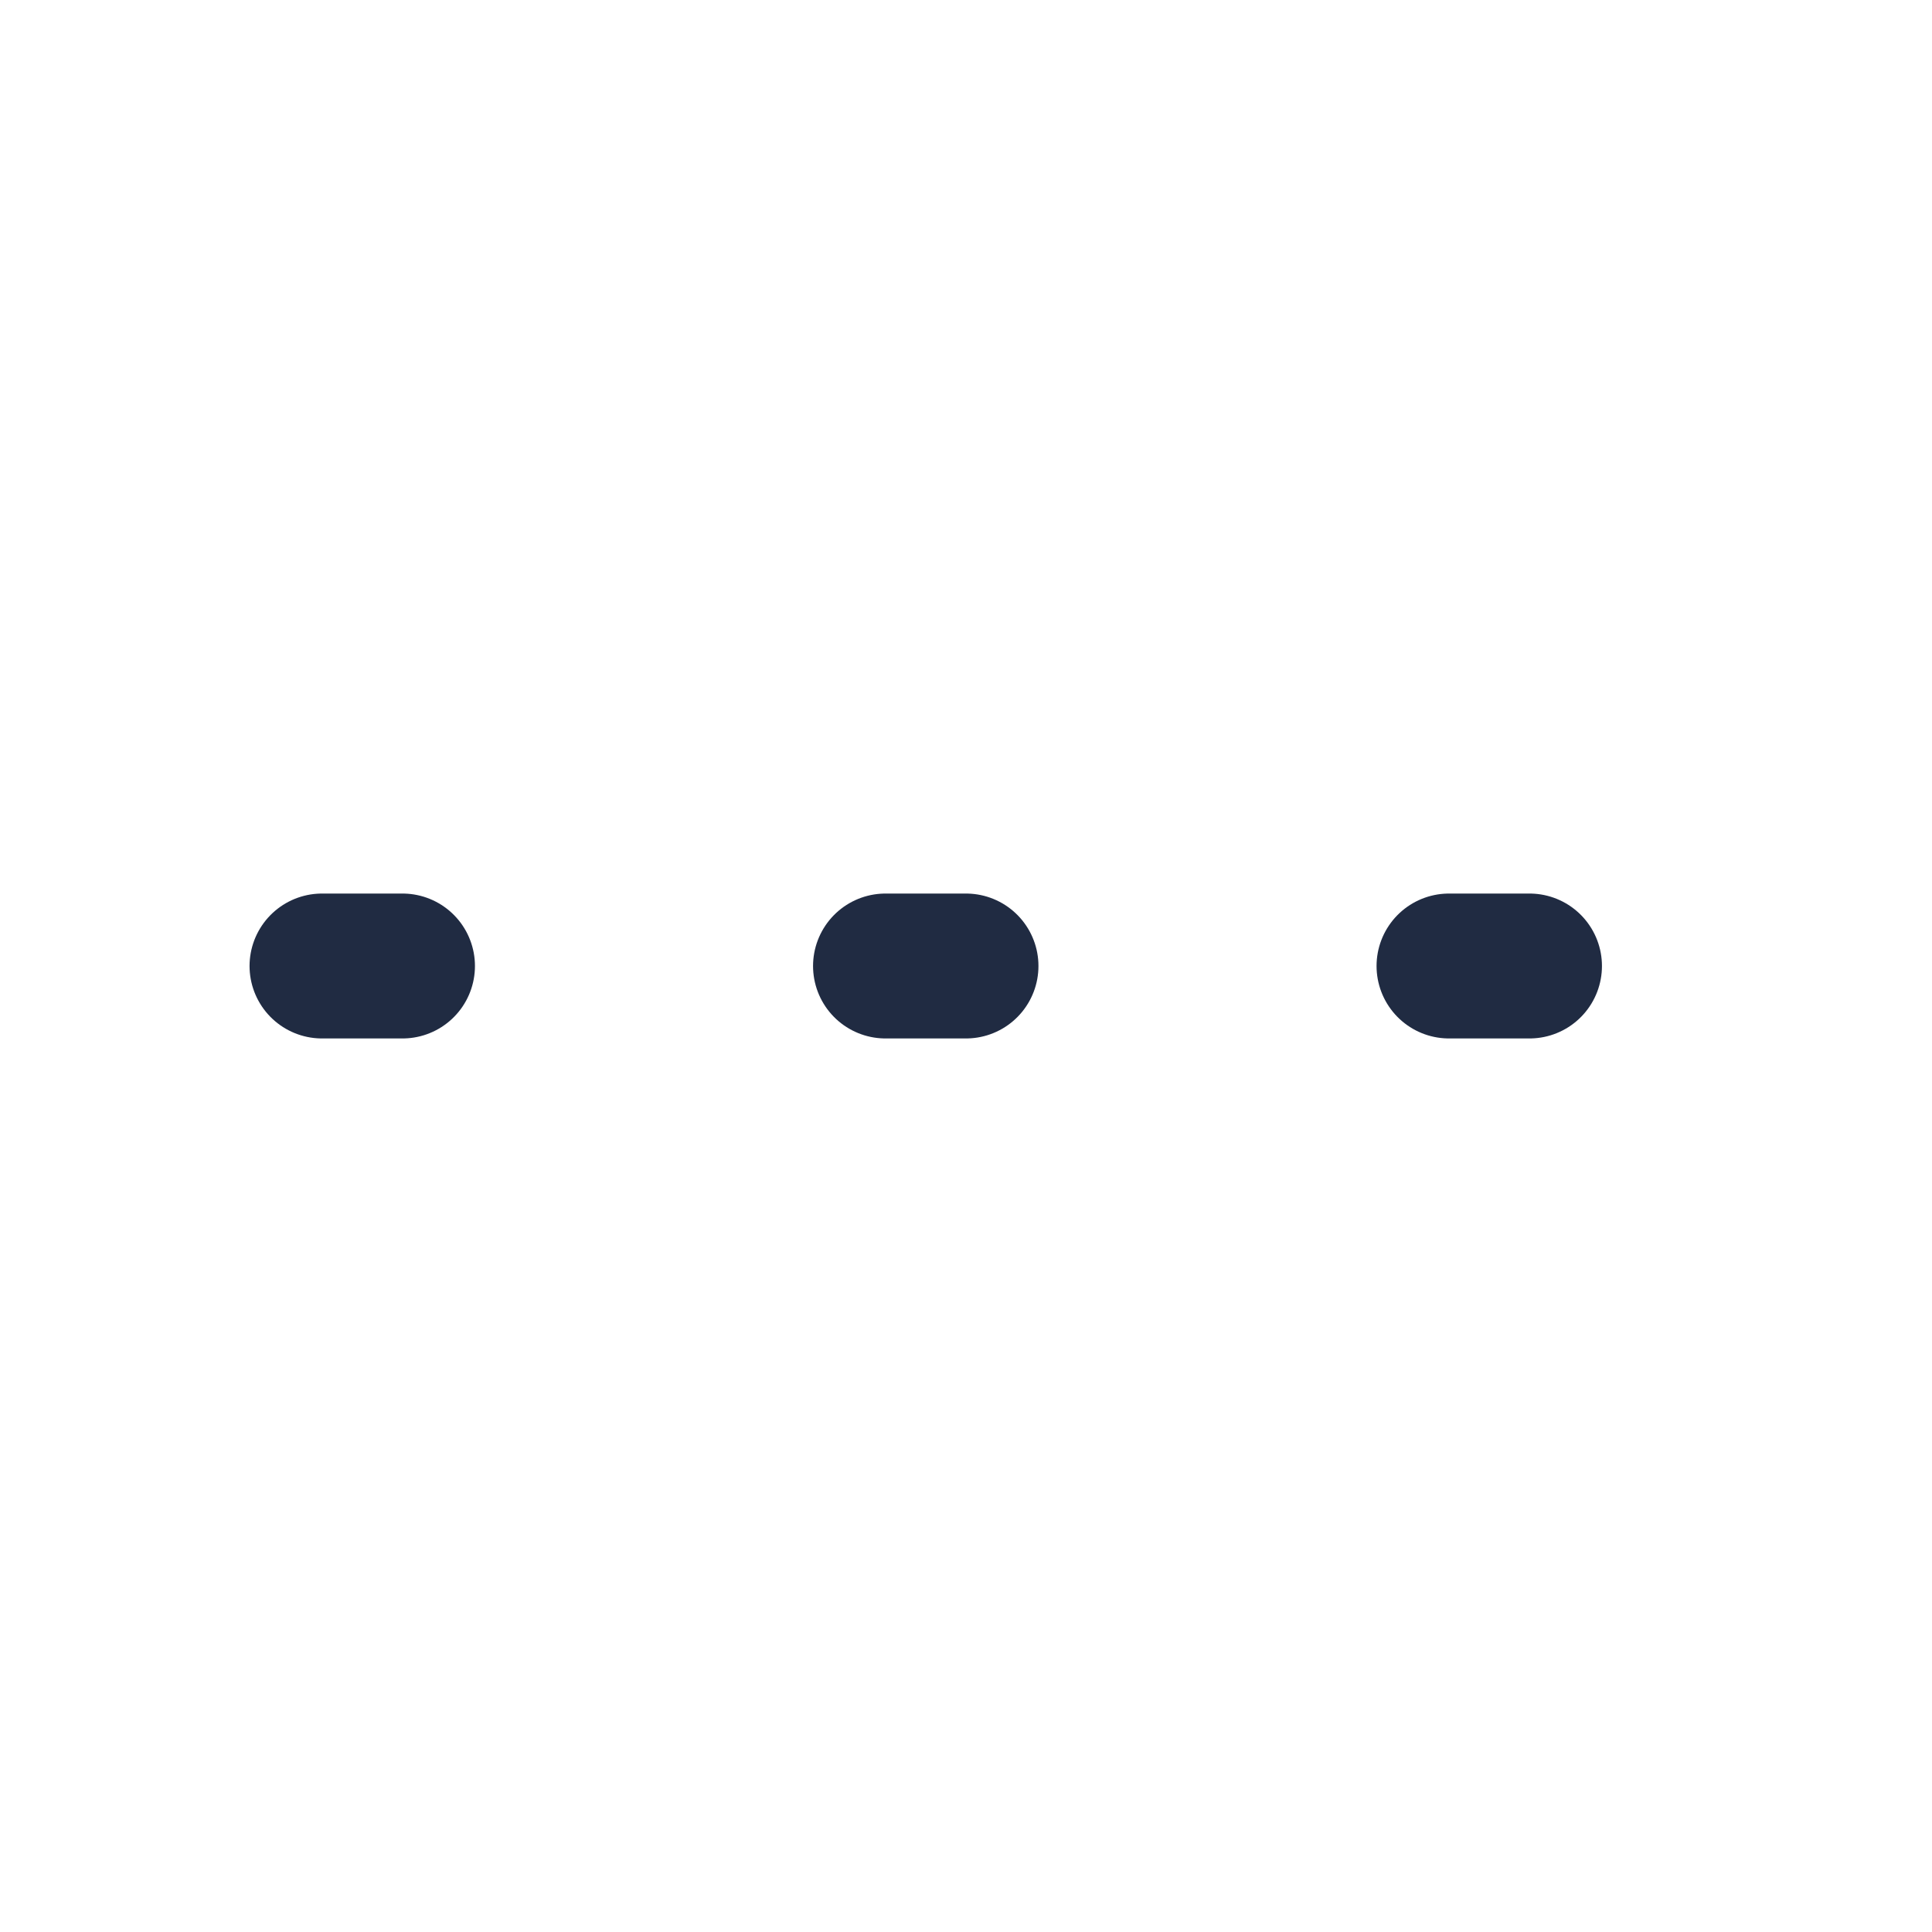
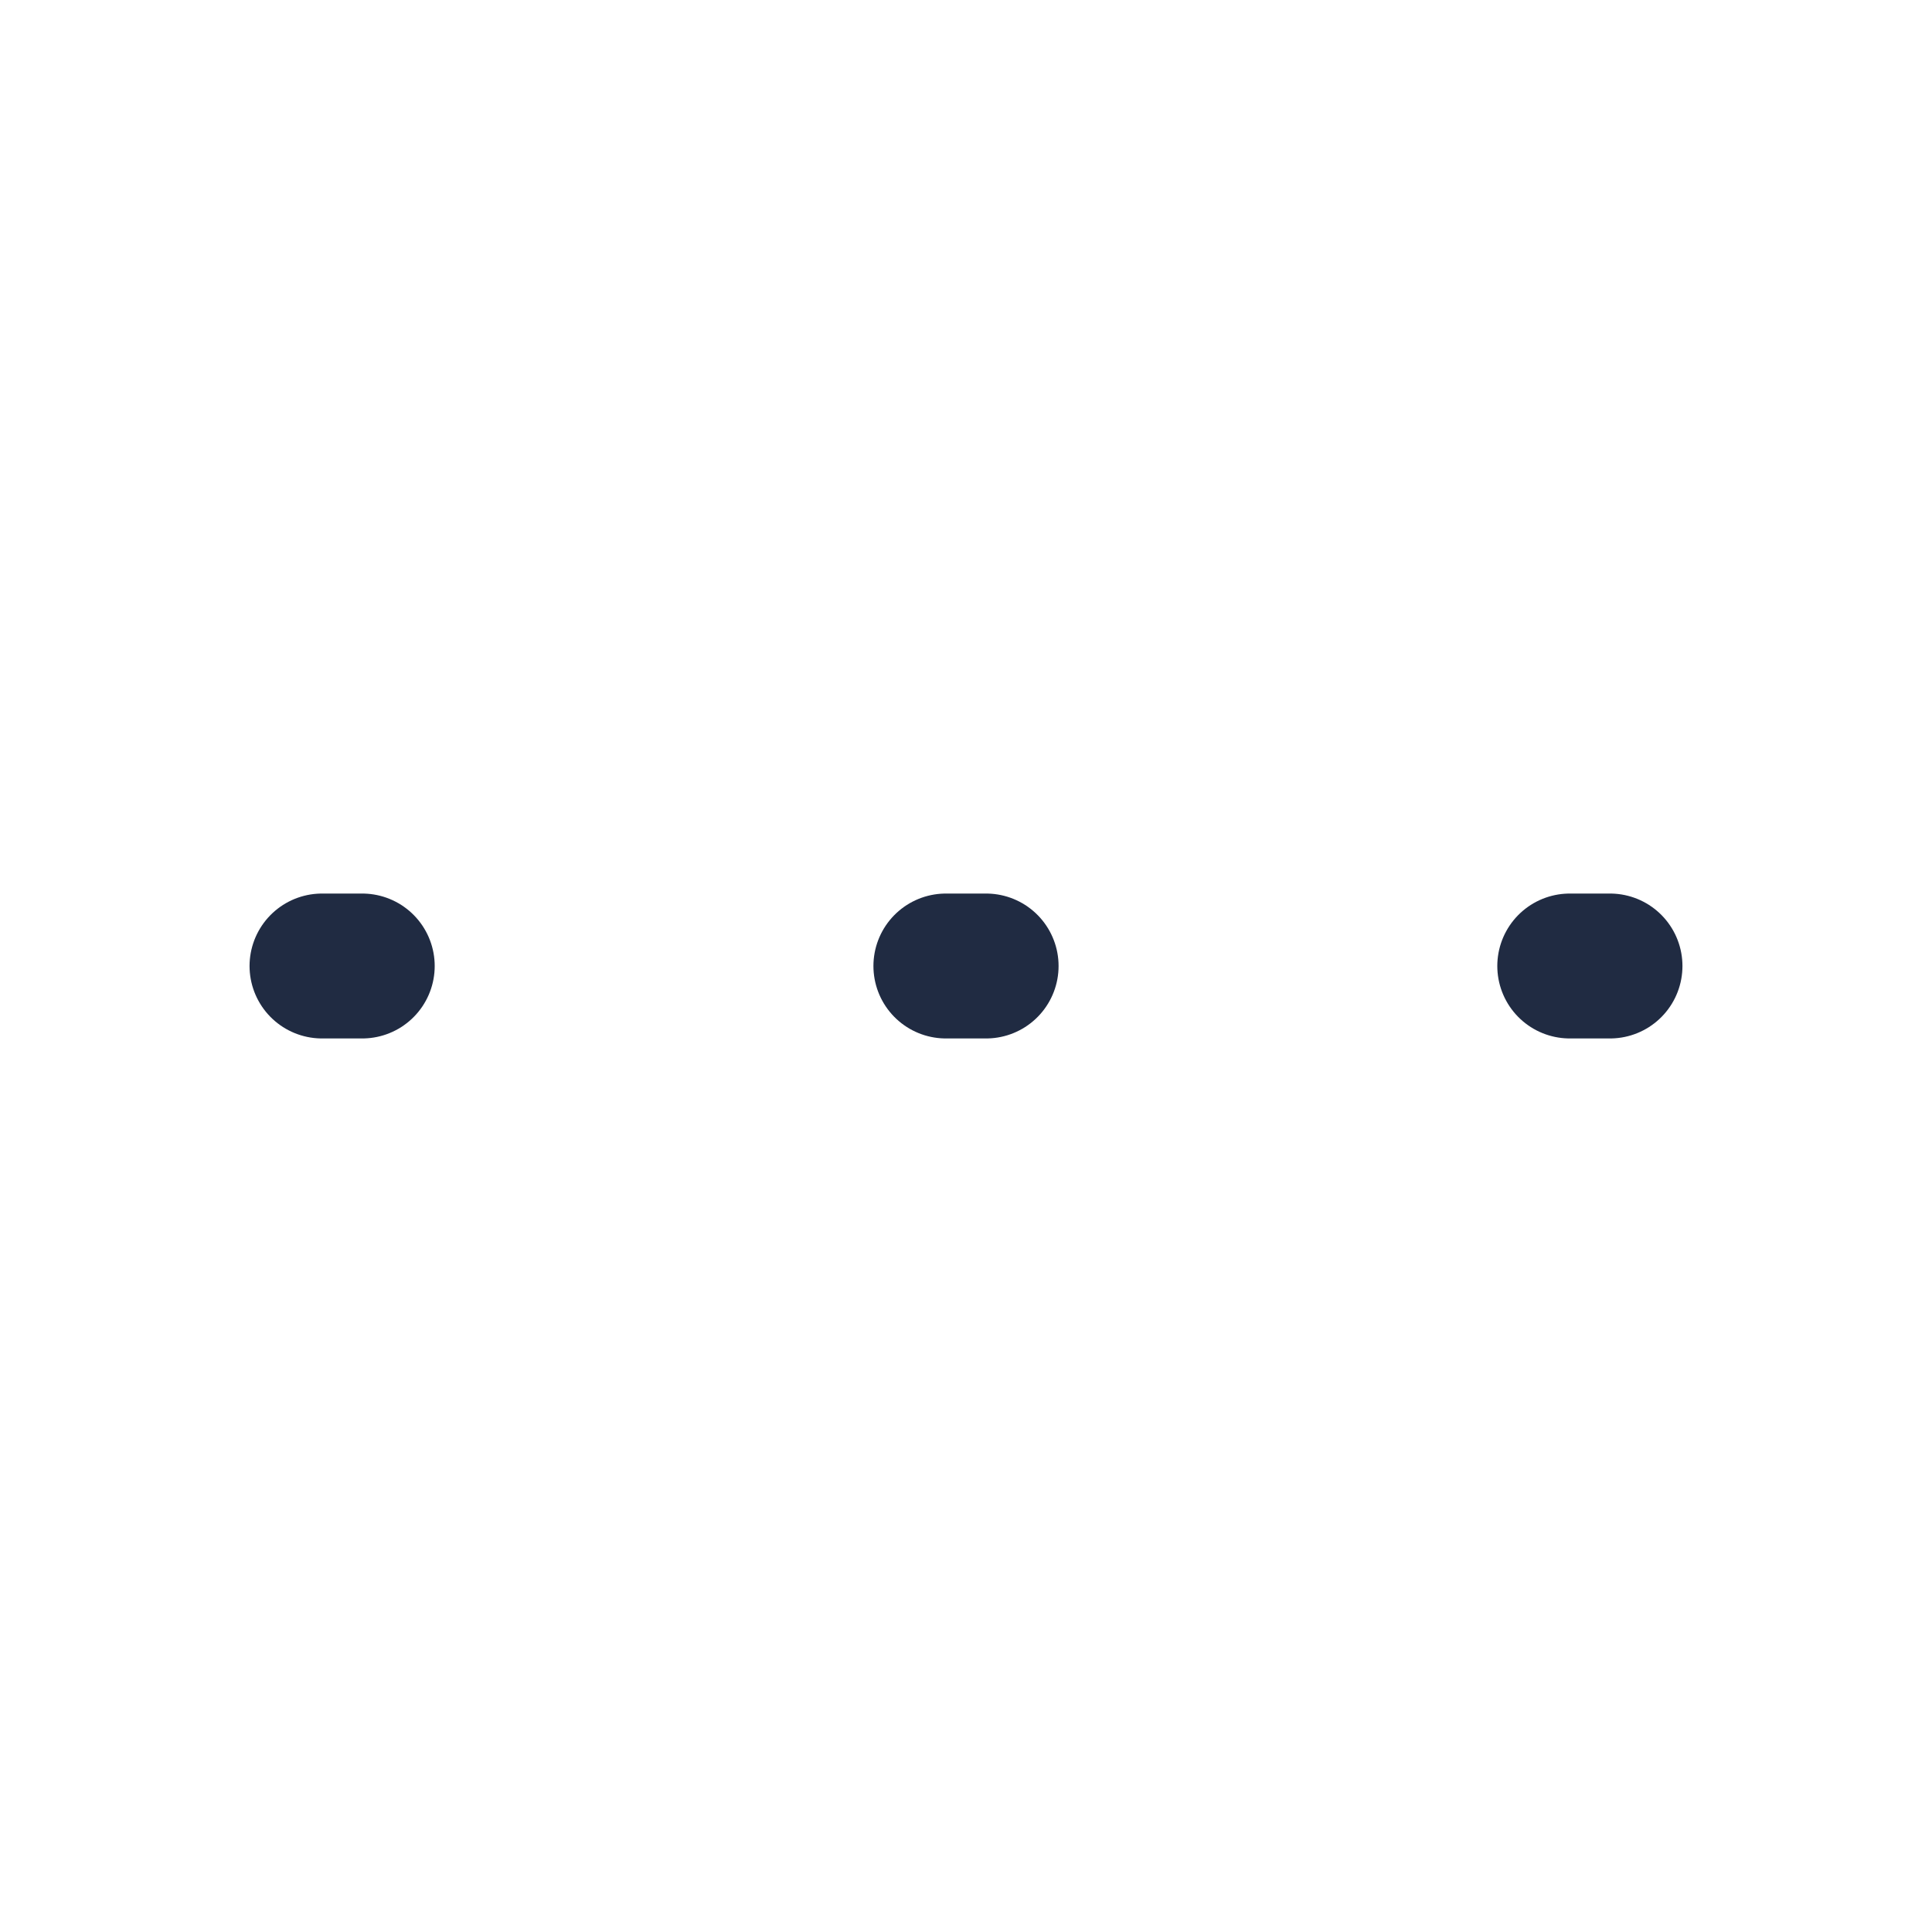
<svg xmlns="http://www.w3.org/2000/svg" viewBox="0 0 24 24" fill="none" stroke="#202b42" stroke-width="1.8" stroke-linecap="round" stroke-linejoin="round">
-   <path d="M4 12h1M11 12h1M18 12h1" />
+   <path d="M4 12h.5m7.25 0h.5m7.25 0h.5" />
</svg>
